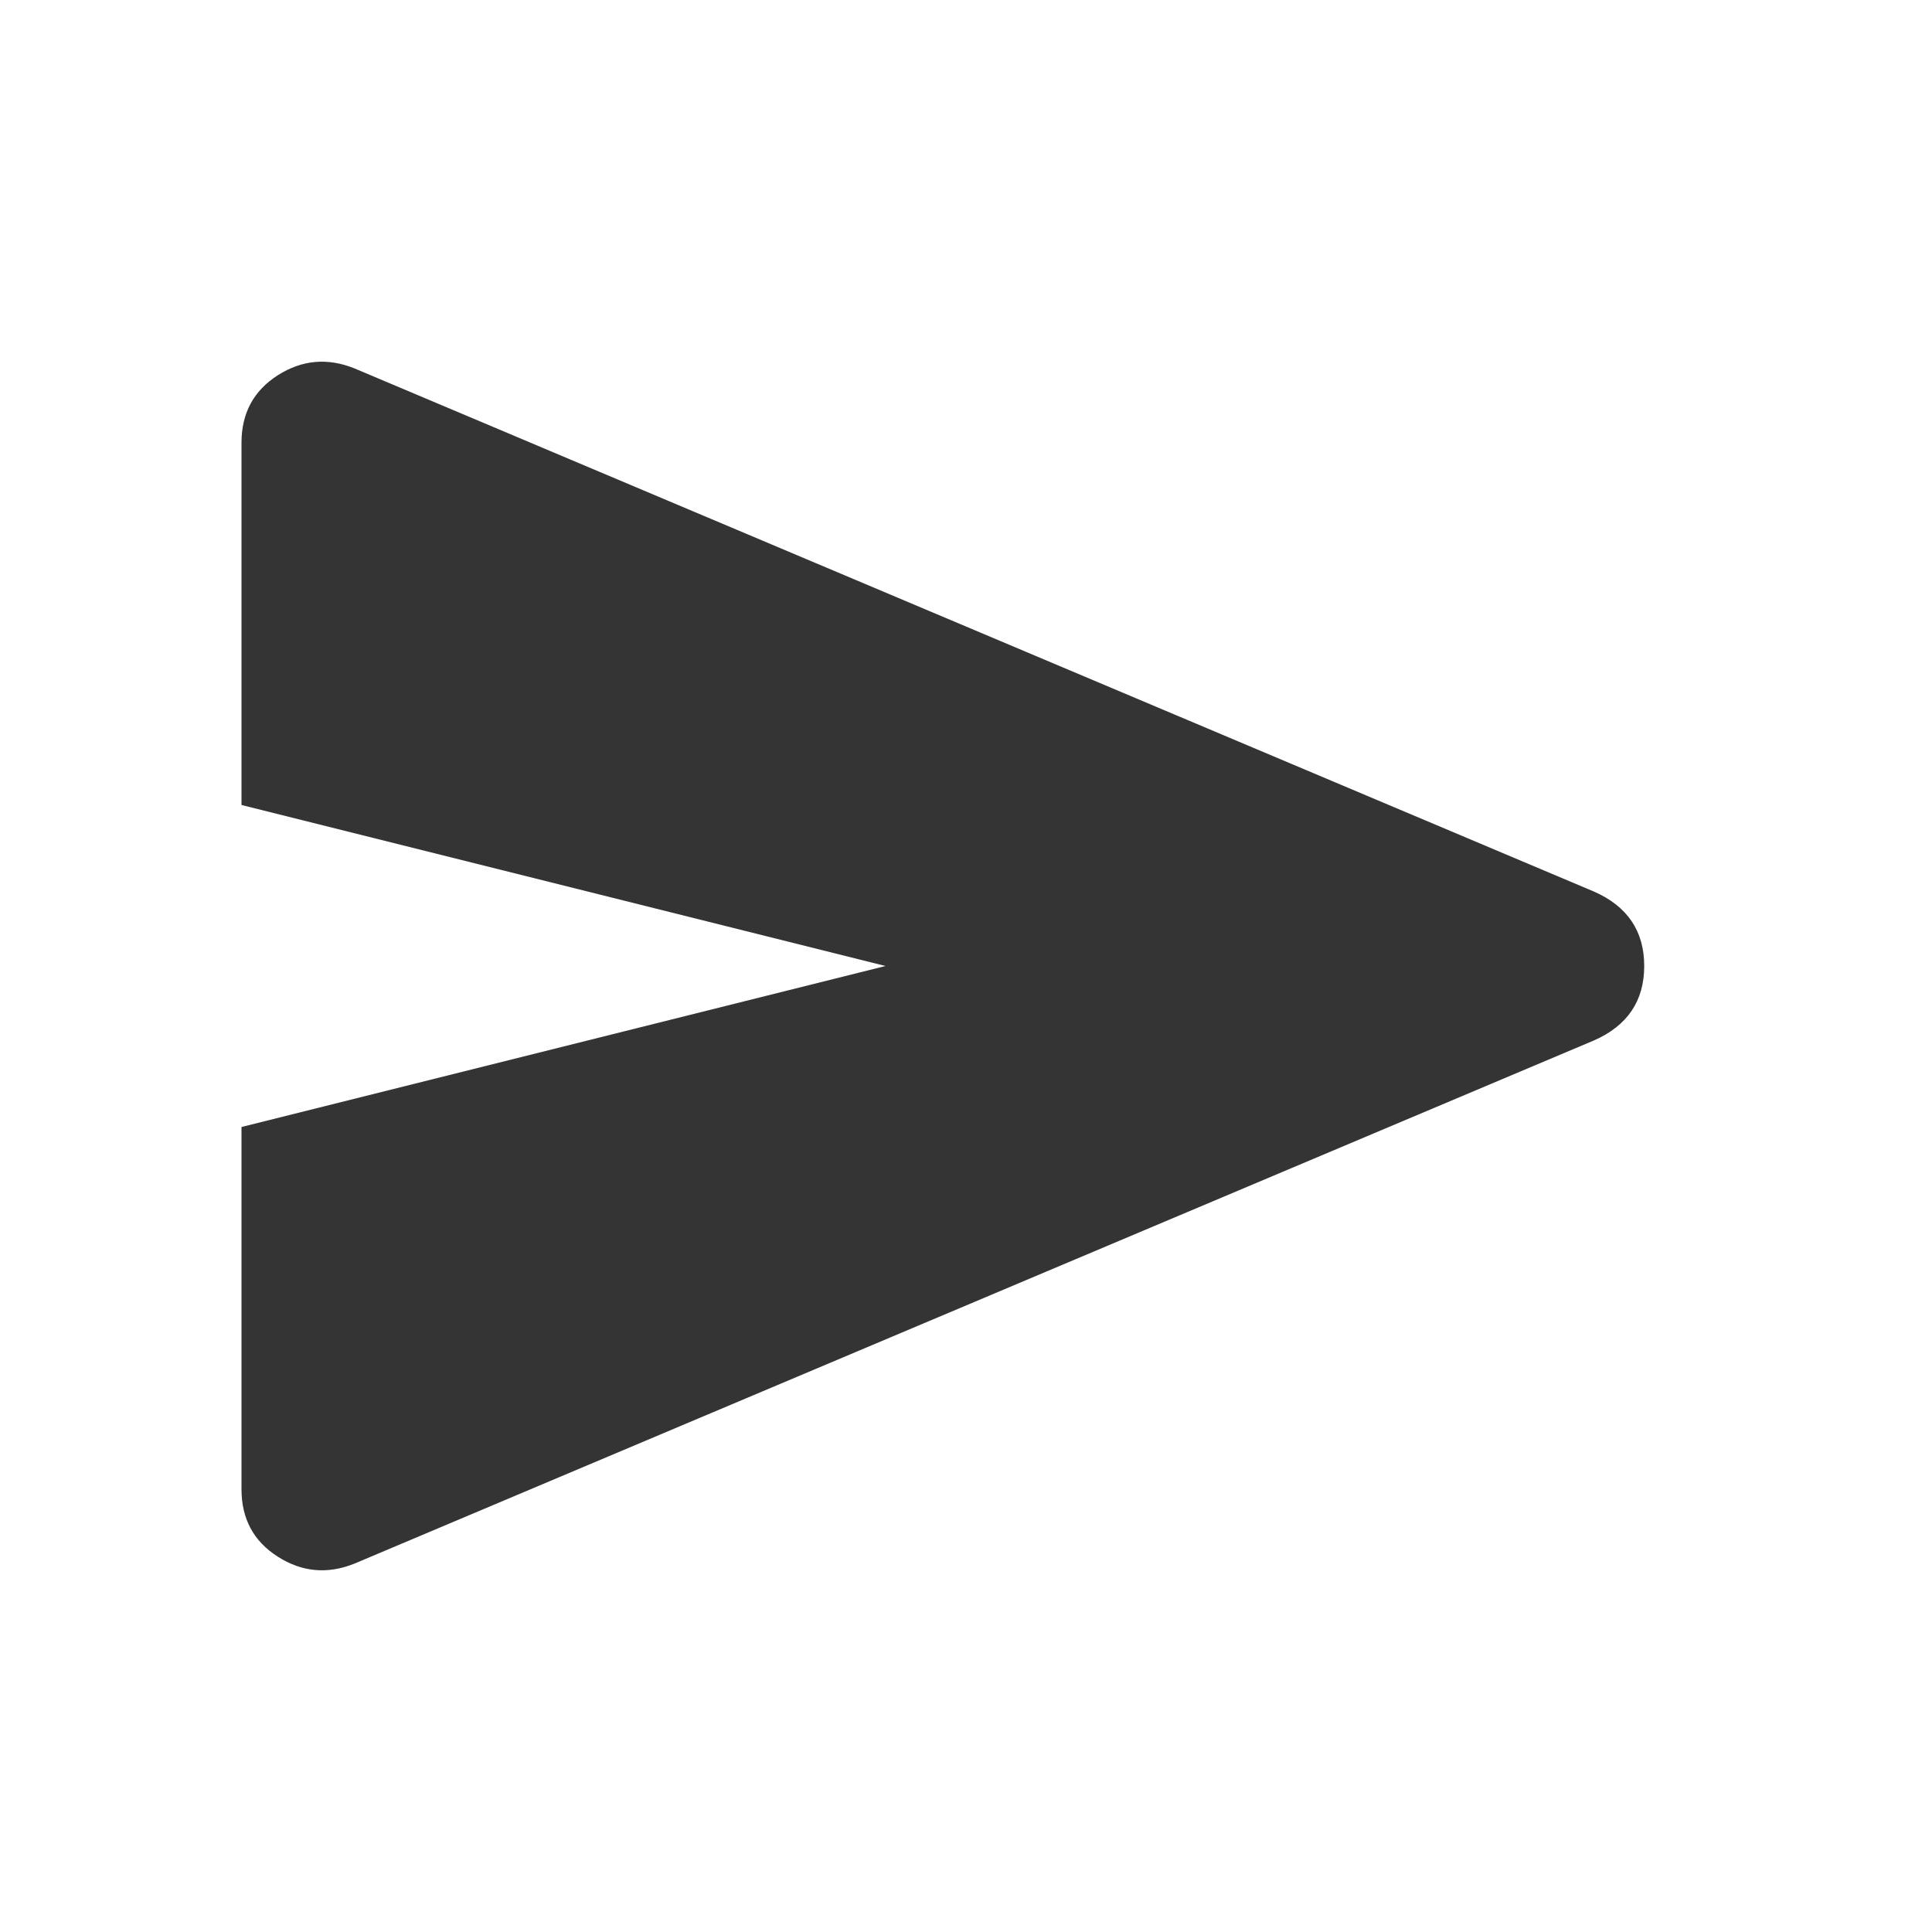
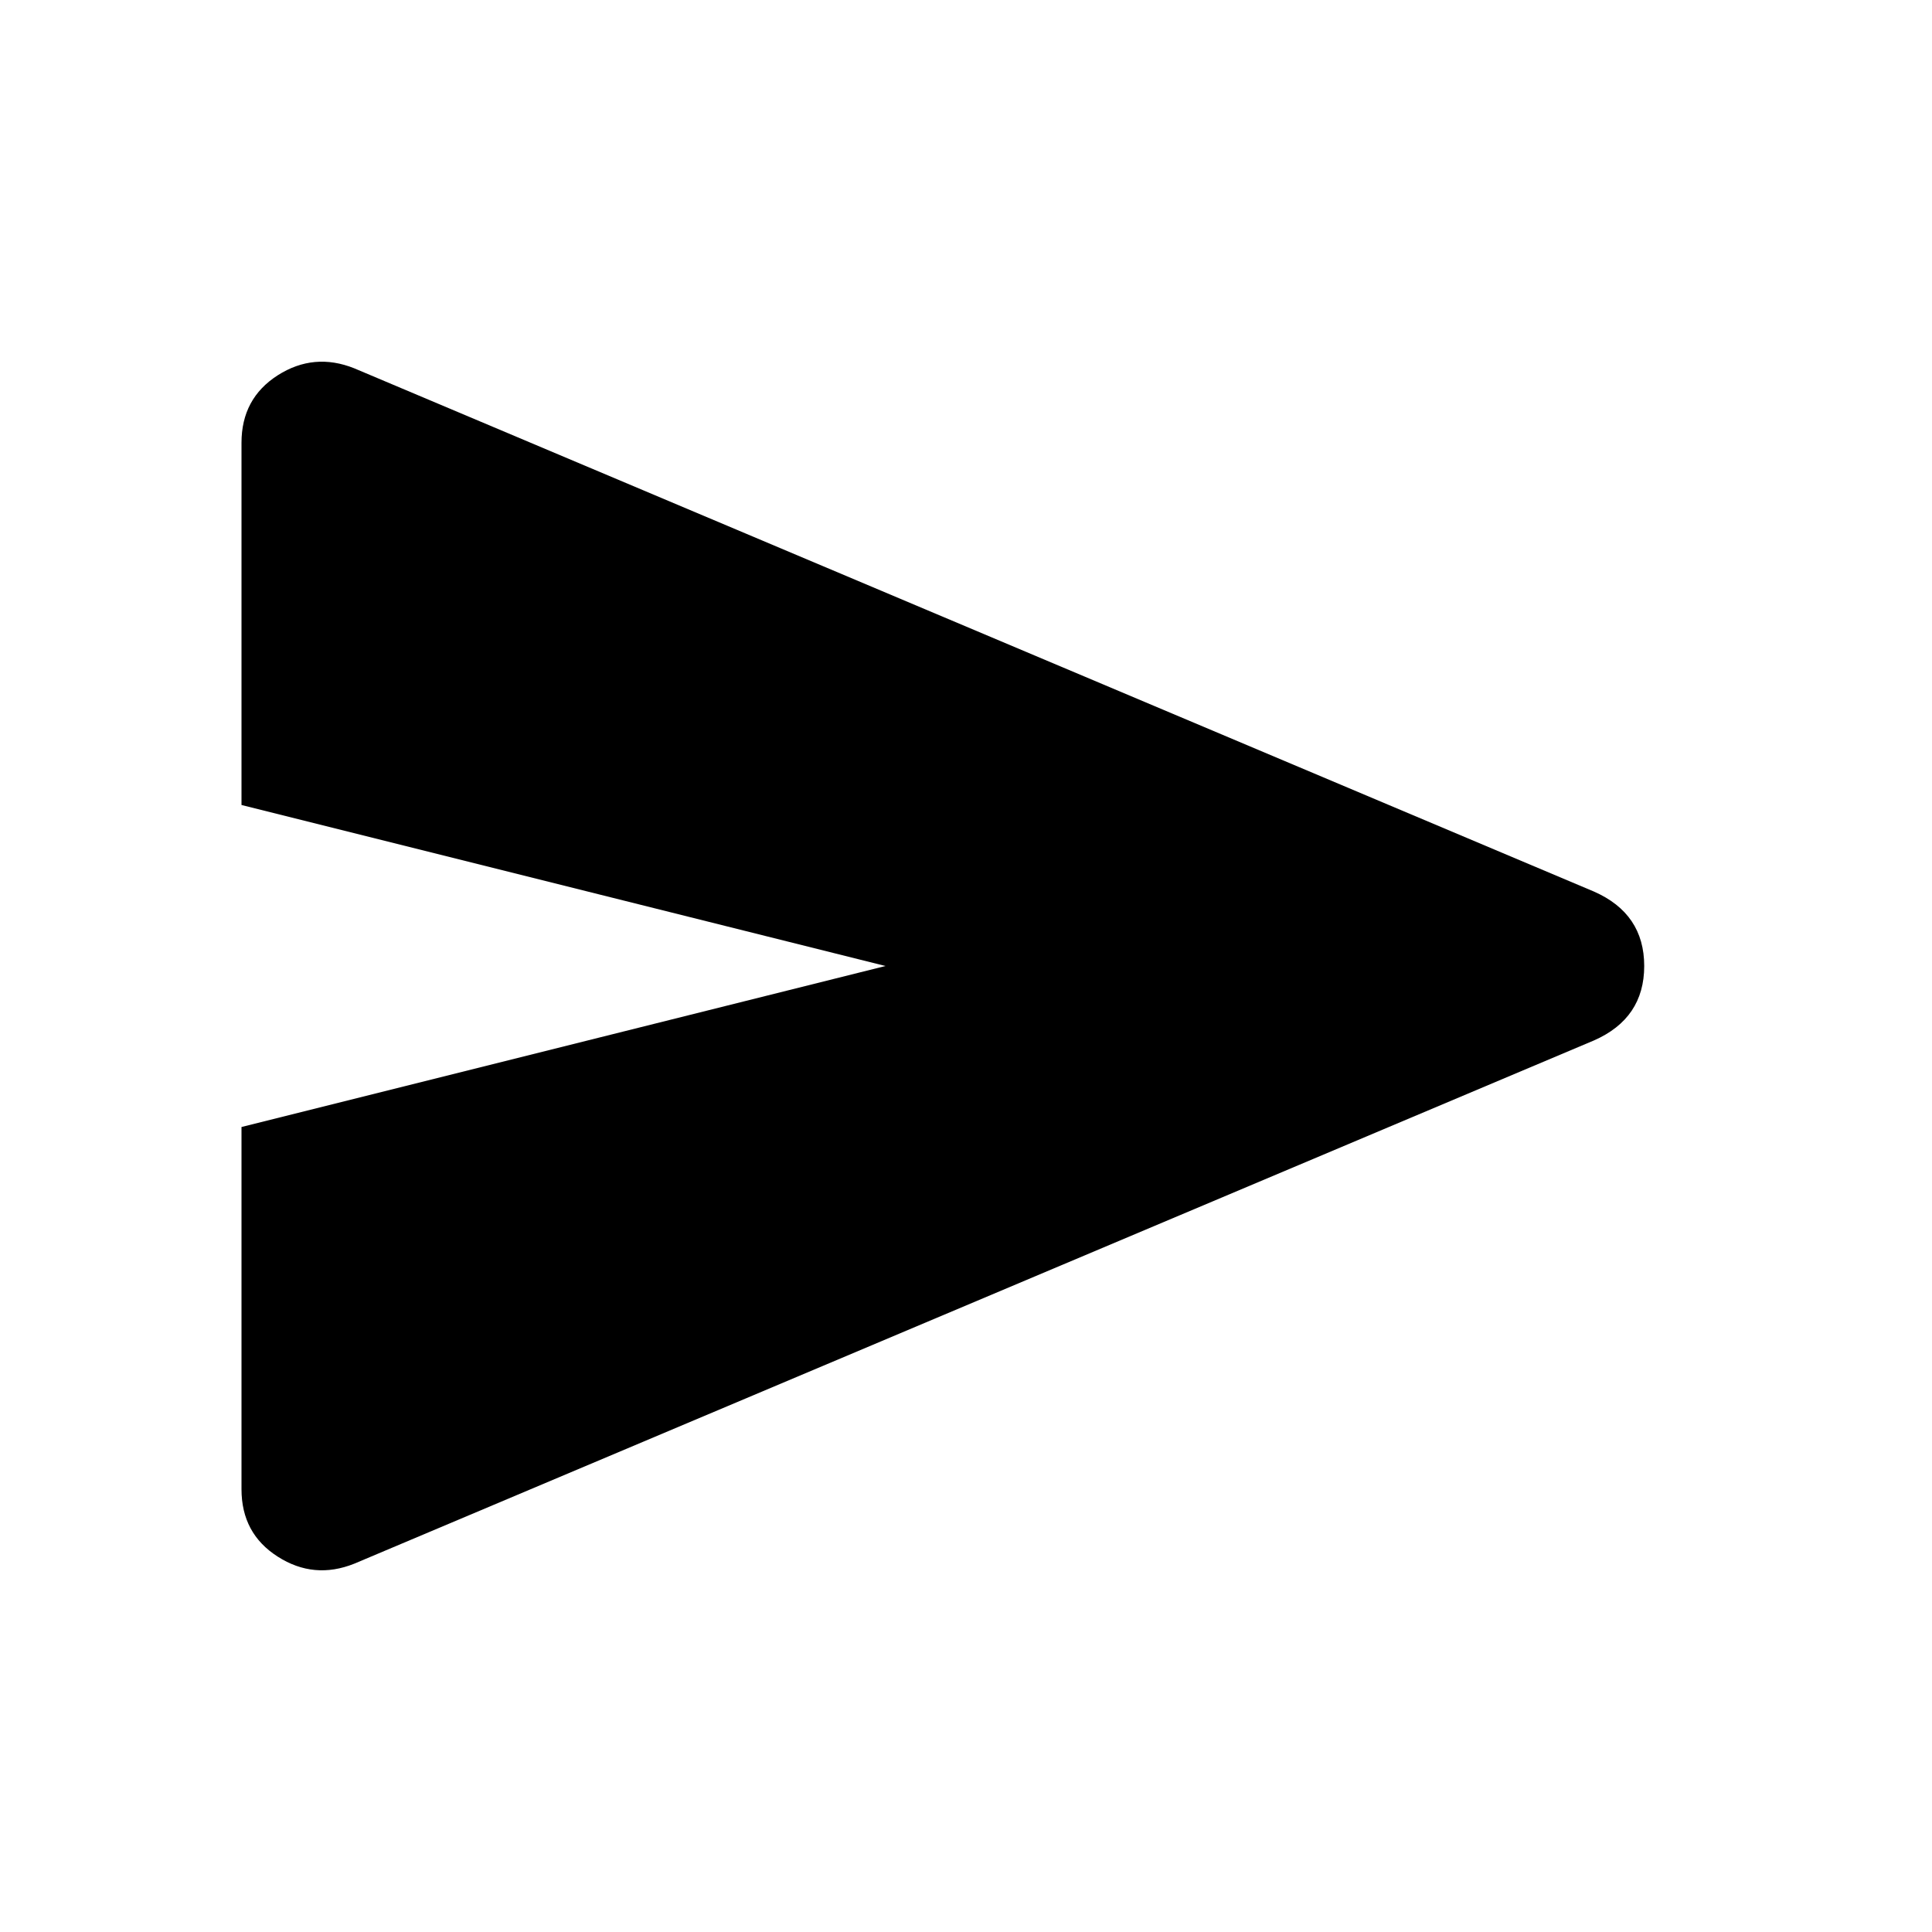
- <svg xmlns="http://www.w3.org/2000/svg" width="24" height="24" viewBox="0 0 24 24" fill="none">
+ <svg xmlns="http://www.w3.org/2000/svg" width="24" height="24" viewBox="0 0 24 24" fill="currentColor">
  <g id="name=send, size=24*24">
    <mask id="mask0_118_867" style="mask-type:alpha" maskUnits="userSpaceOnUse" x="0" y="0" width="24" height="24">
-       <rect id="Bounding box" width="24" height="24" fill="#D9D9D9" />
+       <rect id="Bounding box" width="24" height="24" fill="currentColor" />
    </mask>
    <g mask="url(#mask0_118_867)">
-       <path id="send" d="M4.4 19.425C4.067 19.558 3.75 19.529 3.45 19.337C3.15 19.146 3 18.867 3 18.5V14L11 12L3 10V5.5C3 5.133 3.15 4.854 3.45 4.662C3.75 4.471 4.067 4.442 4.4 4.575L19.8 11.075C20.217 11.258 20.425 11.567 20.425 12C20.425 12.433 20.217 12.742 19.8 12.925L4.4 19.425Z" fill="#343434" />
+       <path id="send" d="M4.4 19.425C4.067 19.558 3.75 19.529 3.45 19.337C3.15 19.146 3 18.867 3 18.5V14L11 12L3 10V5.5C3 5.133 3.15 4.854 3.45 4.662C3.75 4.471 4.067 4.442 4.4 4.575L19.8 11.075C20.217 11.258 20.425 11.567 20.425 12C20.425 12.433 20.217 12.742 19.8 12.925L4.4 19.425Z" fill="currentColor" />
    </g>
  </g>
</svg>
